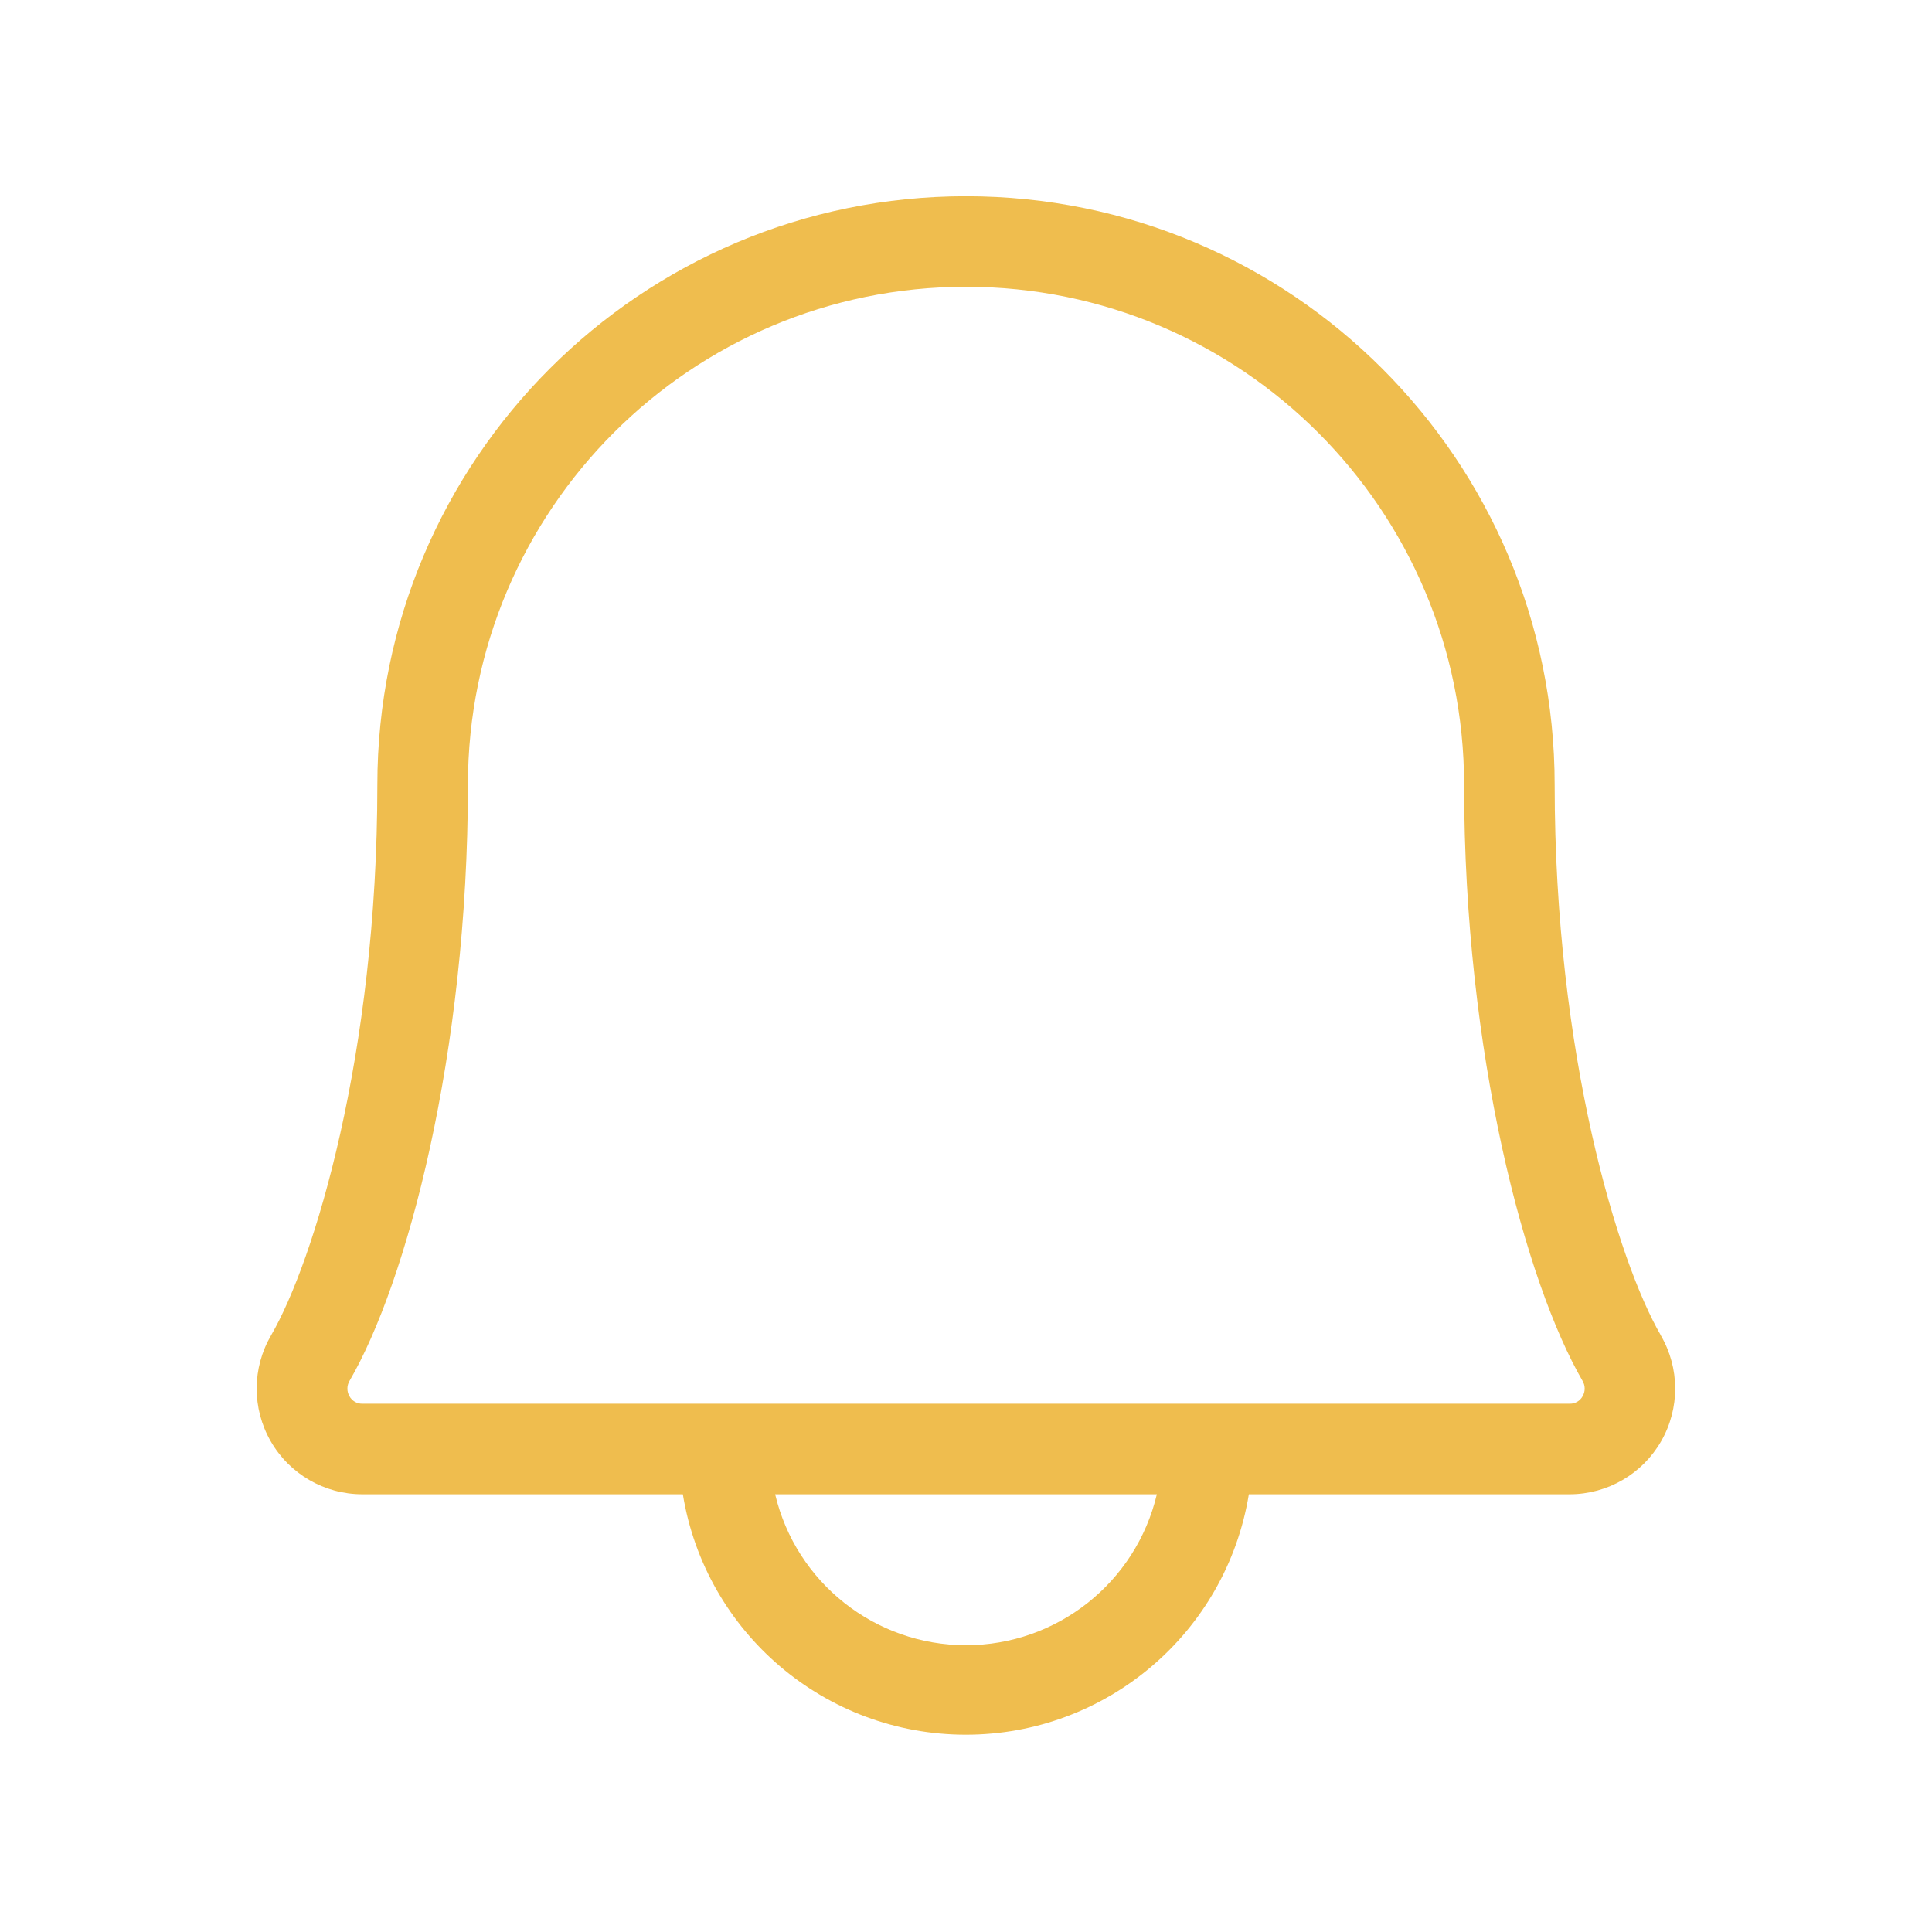
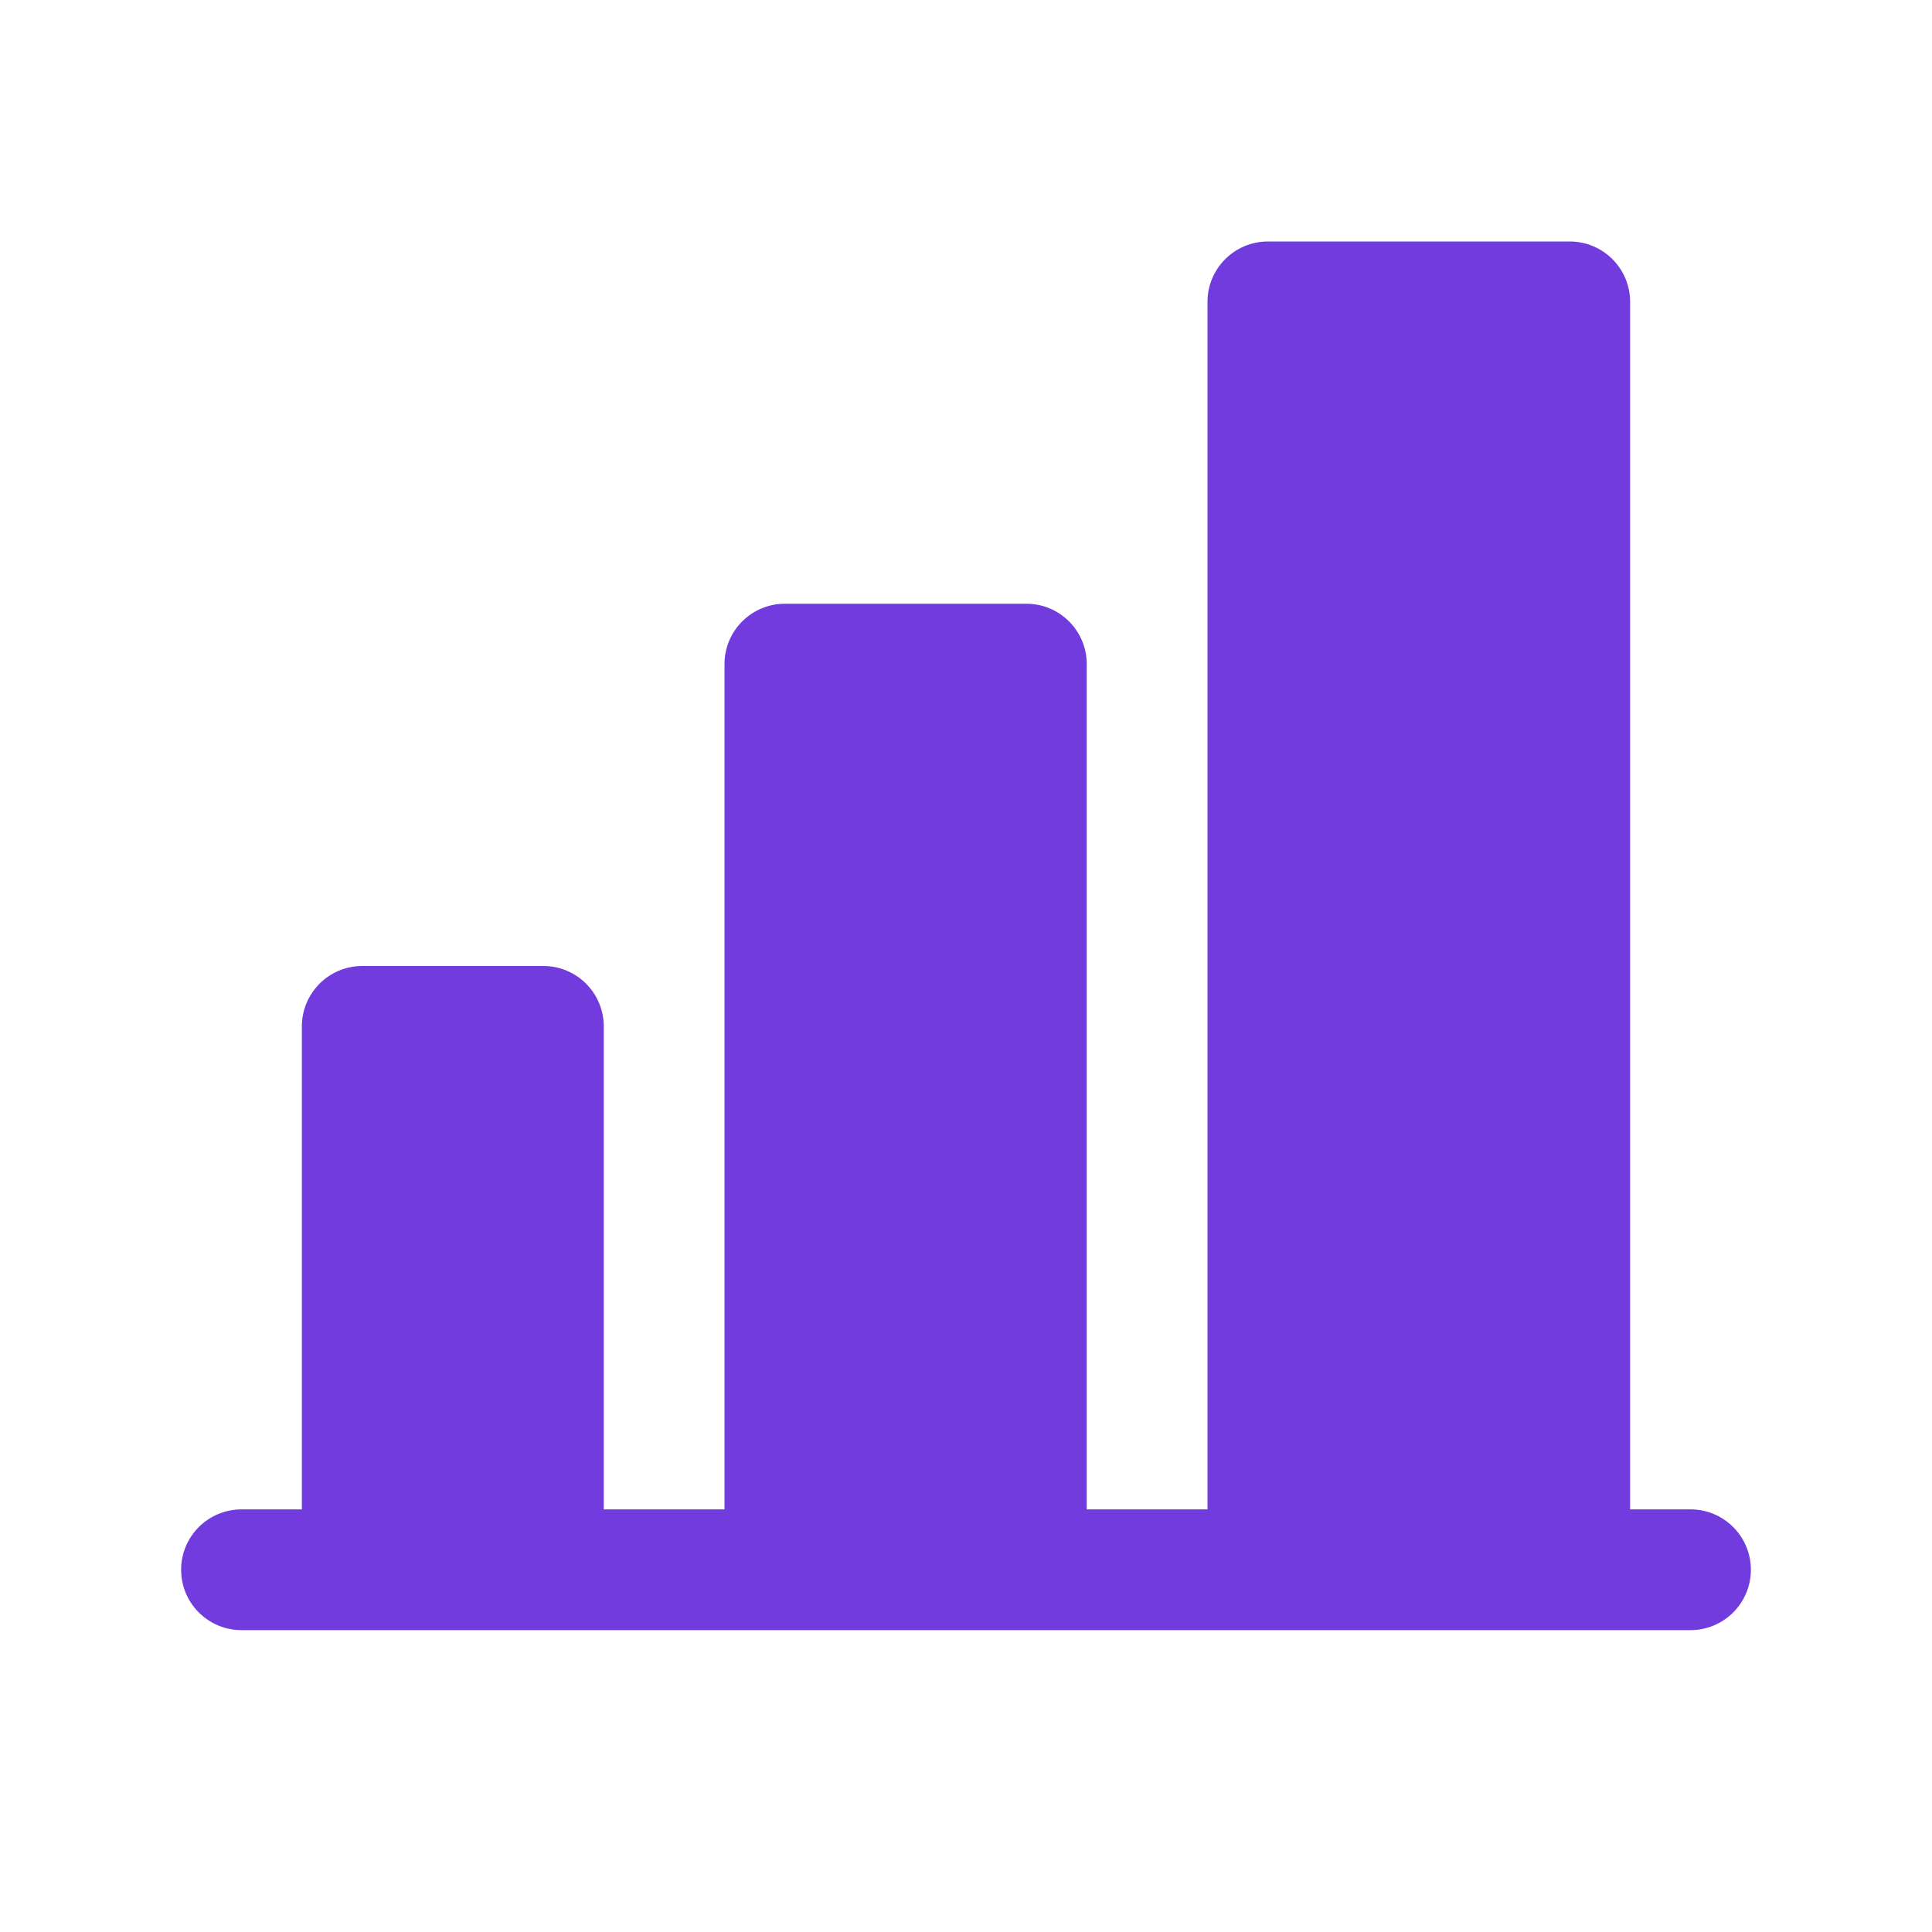
- <svg xmlns="http://www.w3.org/2000/svg" width="32" height="32" fill="#efbd4e" viewBox="0 0 256 256">
-   <path d="M220.07,176.94C214.41,167.2,206,139.73,206,104a78,78,0,1,0-156,0c0,35.74-8.42,63.2-14.08,72.94A14,14,0,0,0,48,198H90.48a38,38,0,0,0,75,0H208a14,14,0,0,0,12.06-21.06ZM128,218a26,26,0,0,1-25.29-20h50.58A26,26,0,0,1,128,218Zm81.71-33a1.9,1.9,0,0,1-1.7,1H48a1.9,1.9,0,0,1-1.7-1,2,2,0,0,1,0-2C53.87,170,62,139.69,62,104a66,66,0,1,1,132,0c0,35.68,8.14,65.95,15.71,79A2,2,0,0,1,209.71,185Z" />
+ <svg xmlns="http://www.w3.org/2000/svg" width="32" height="32" fill="#713bdd" viewBox="0 0 256 256">
+   <path d="M232,208a8,8,0,0,1-8,8H32a8,8,0,0,1,0-16h8V136a8,8,0,0,1,8-8H72a8,8,0,0,1,8,8v64H96V88a8,8,0,0,1,8-8h32a8,8,0,0,1,8,8V200h16V40a8,8,0,0,1,8-8h40a8,8,0,0,1,8,8V200h8A8,8,0,0,1,232,208Z" />
</svg>
